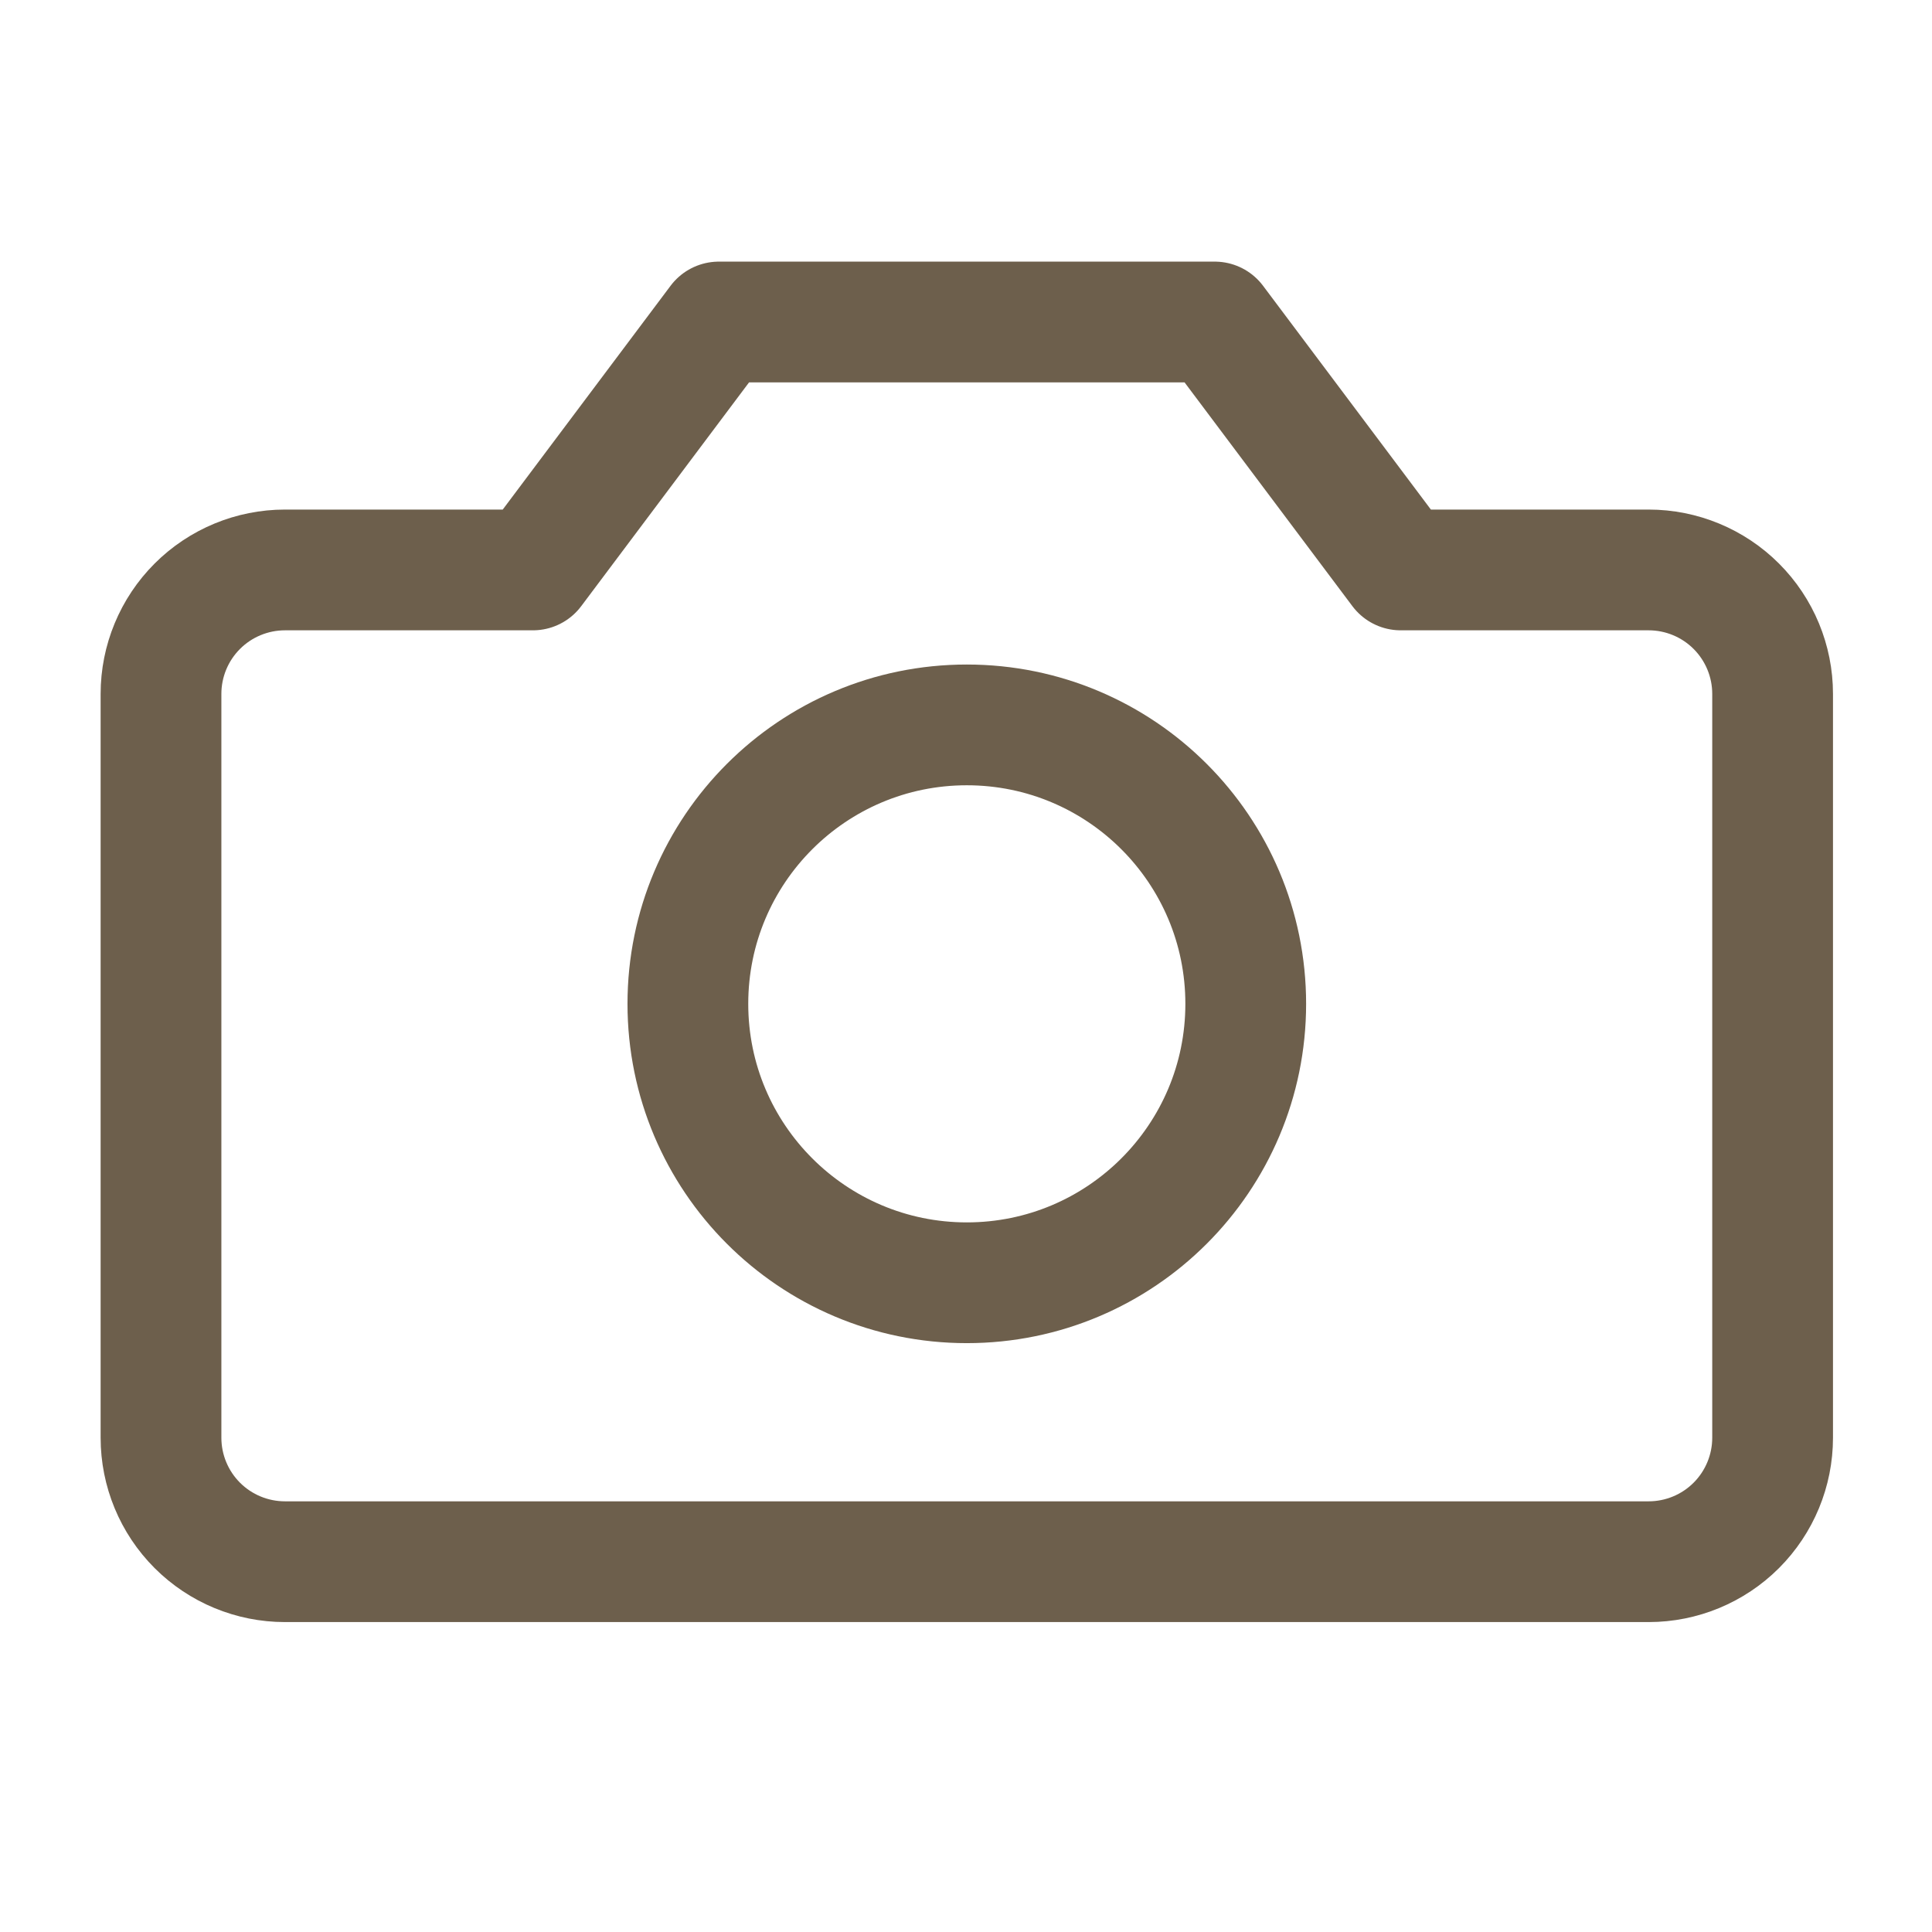
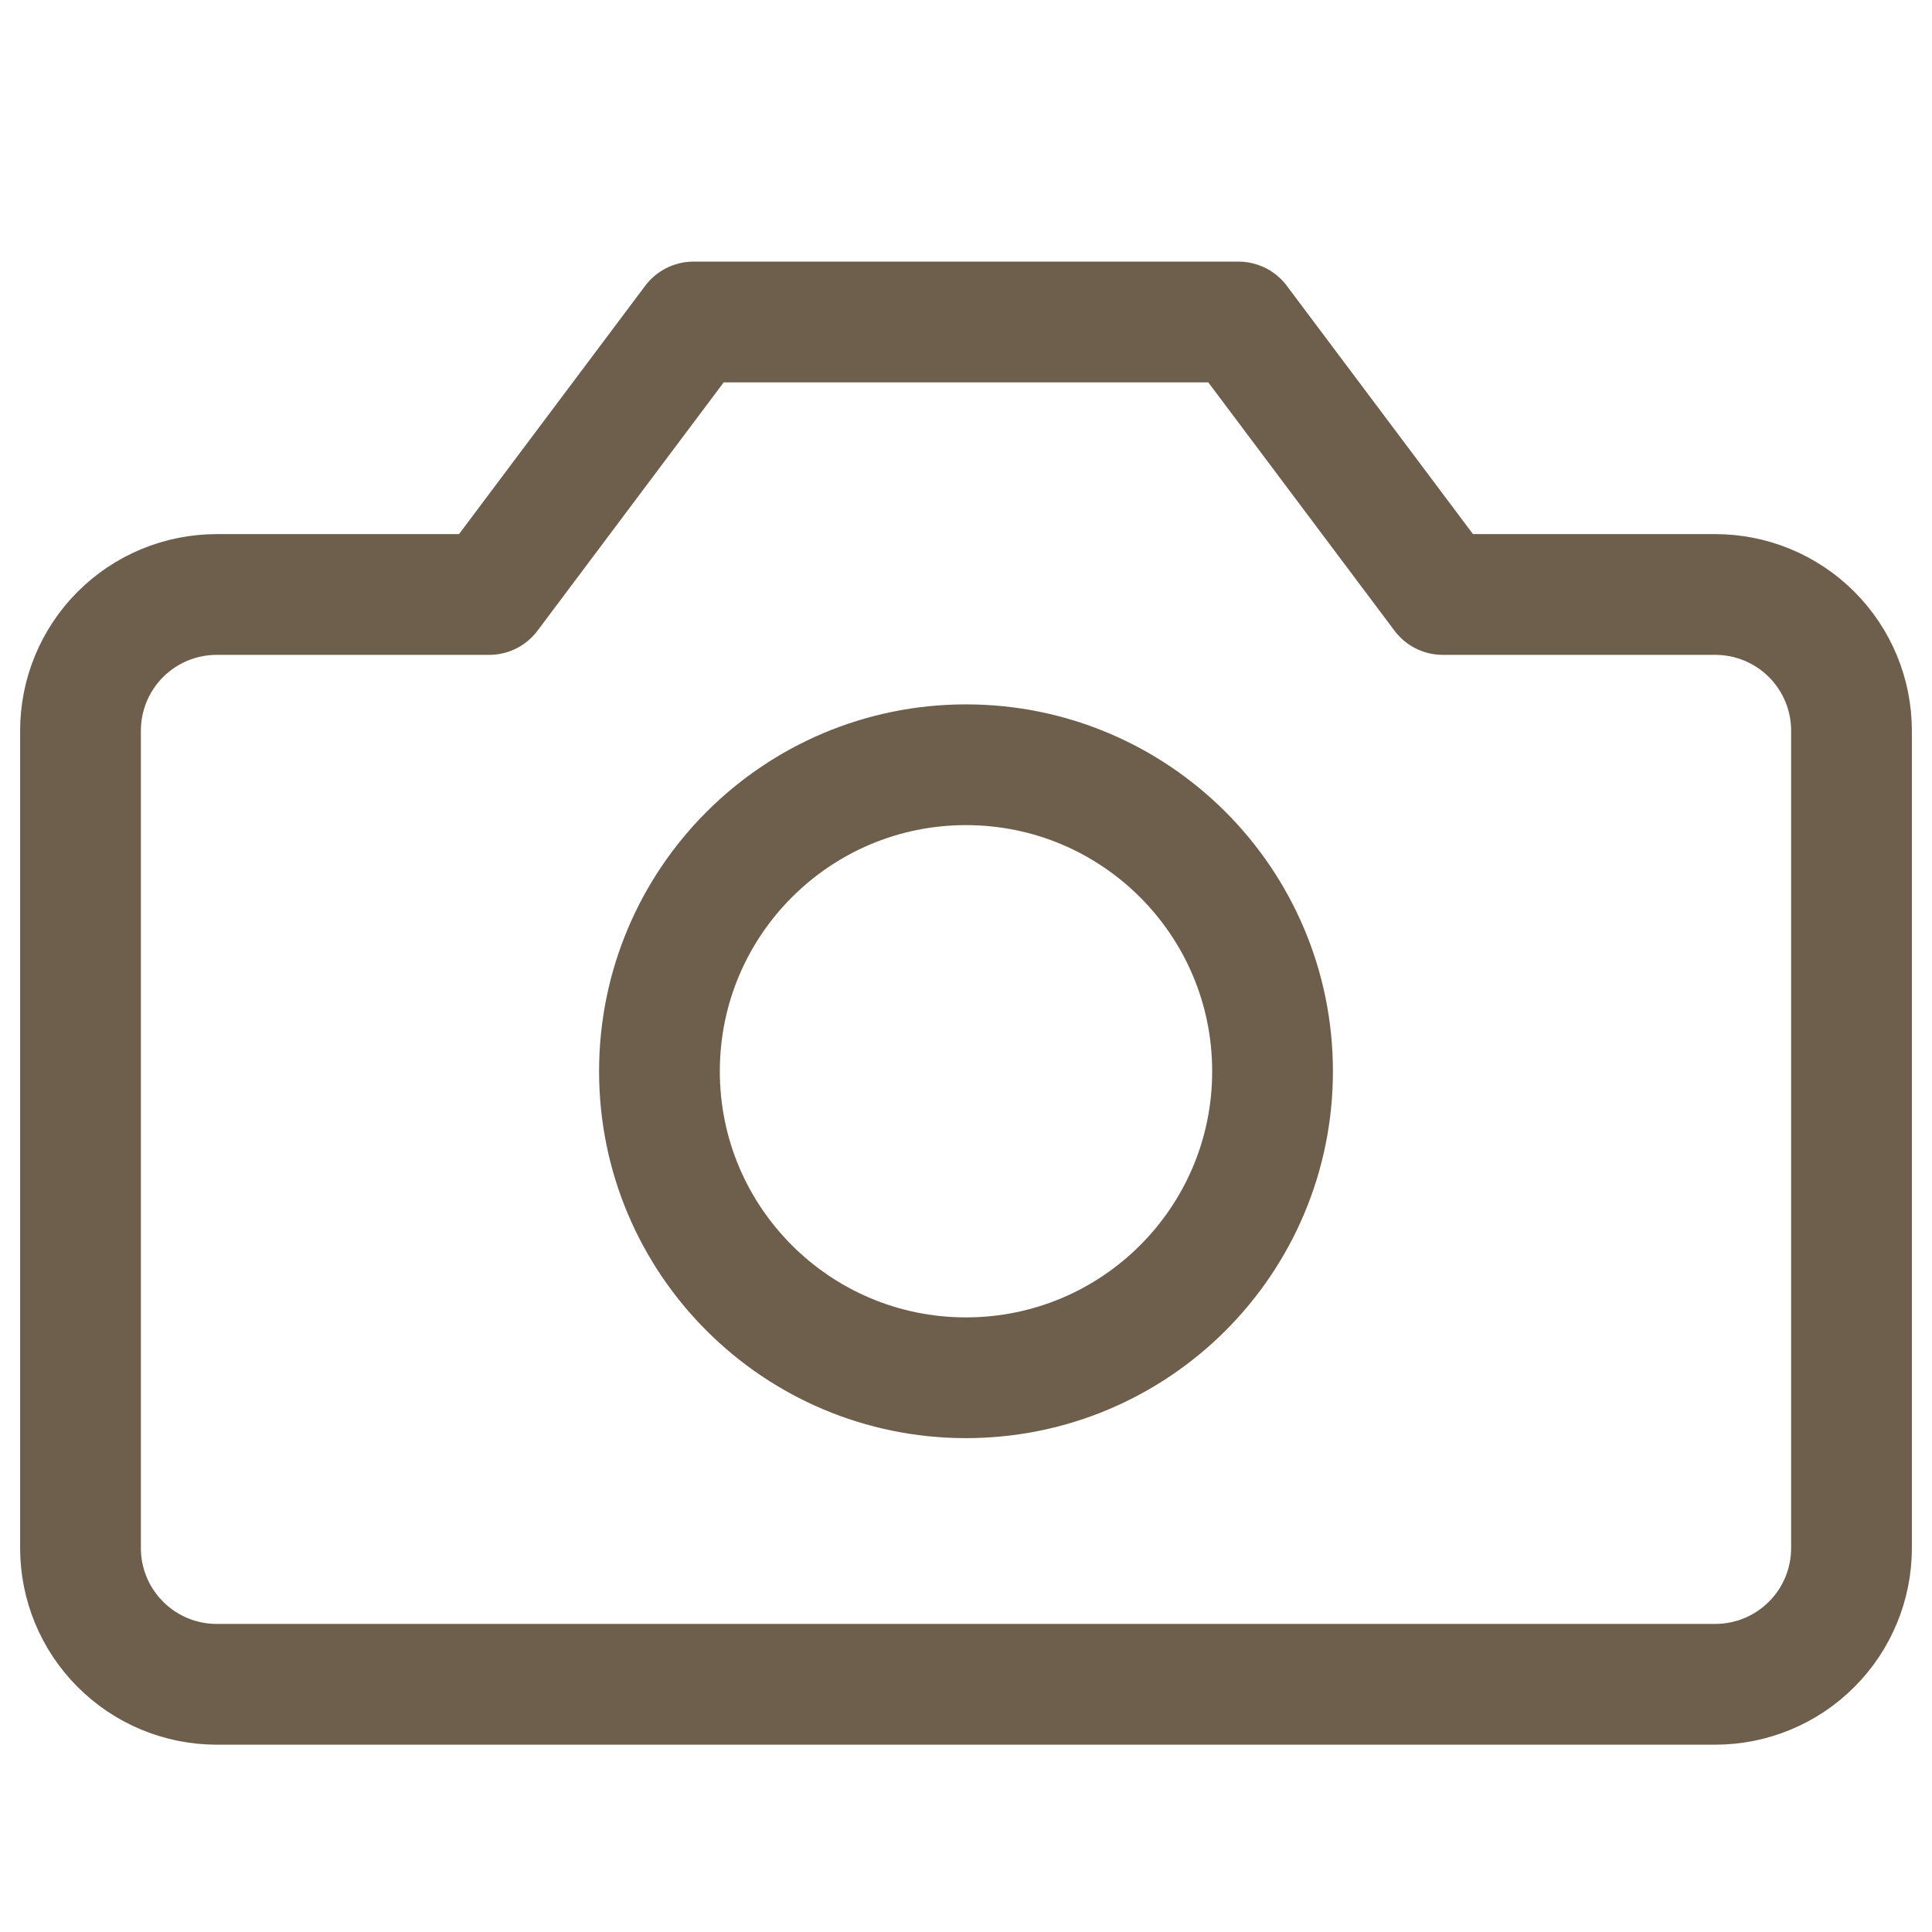
<svg xmlns="http://www.w3.org/2000/svg" width="24" height="24" viewBox="0 0 24 24" fill="none">
-   <path d="M22.02 8.62C22.02 8.212 21.858 7.82 21.569 7.531C21.28 7.242 20.888 7.08 20.48 7.08H17.4L15.09 4H8.93L6.62 7.08H3.54C3.132 7.08 2.74 7.242 2.451 7.531C2.162 7.82 2 8.212 2 8.62V17.86C2 18.268 2.162 18.66 2.451 18.949C2.74 19.238 3.132 19.4 3.54 19.4H20.48C20.888 19.4 21.28 19.238 21.569 18.949C21.858 18.66 22.02 18.268 22.02 17.86V8.62Z" stroke="#6D5F4C" stroke-width="1.5" stroke-linecap="round" stroke-linejoin="round" />
-   <path d="M12.01 15.935C13.924 15.935 15.475 14.383 15.475 12.47C15.475 10.556 13.924 9.005 12.01 9.005C10.096 9.005 8.545 10.556 8.545 12.47C8.545 14.383 10.096 15.935 12.01 15.935Z" stroke="#6D5F4C" stroke-width="1.5" stroke-linecap="round" stroke-linejoin="round" />
+   <path d="M23 9.077C23 8.628 22.822 8.198 22.504 7.88C22.187 7.563 21.756 7.385 21.308 7.385H17.923L15.385 4H8.615L6.077 7.385H2.692C2.243 7.385 1.813 7.563 1.496 7.88C1.178 8.198 1 8.628 1 9.077V19.231C1 19.68 1.178 20.11 1.496 20.427C1.813 20.745 2.243 20.923 2.692 20.923H21.308C21.756 20.923 22.187 20.745 22.504 20.427C22.822 20.11 23 19.68 23 19.231V9.077Z" stroke="#6D5F4C" stroke-width="1.5" stroke-linecap="round" stroke-linejoin="round" />
+   <path d="M12 17.115C14.103 17.115 15.808 15.411 15.808 13.308C15.808 11.205 14.103 9.5 12 9.5C9.897 9.5 8.192 11.205 8.192 13.308C8.192 15.411 9.897 17.115 12 17.115Z" stroke="#6D5F4C" stroke-width="1.5" stroke-linecap="round" stroke-linejoin="round" />
</svg>
